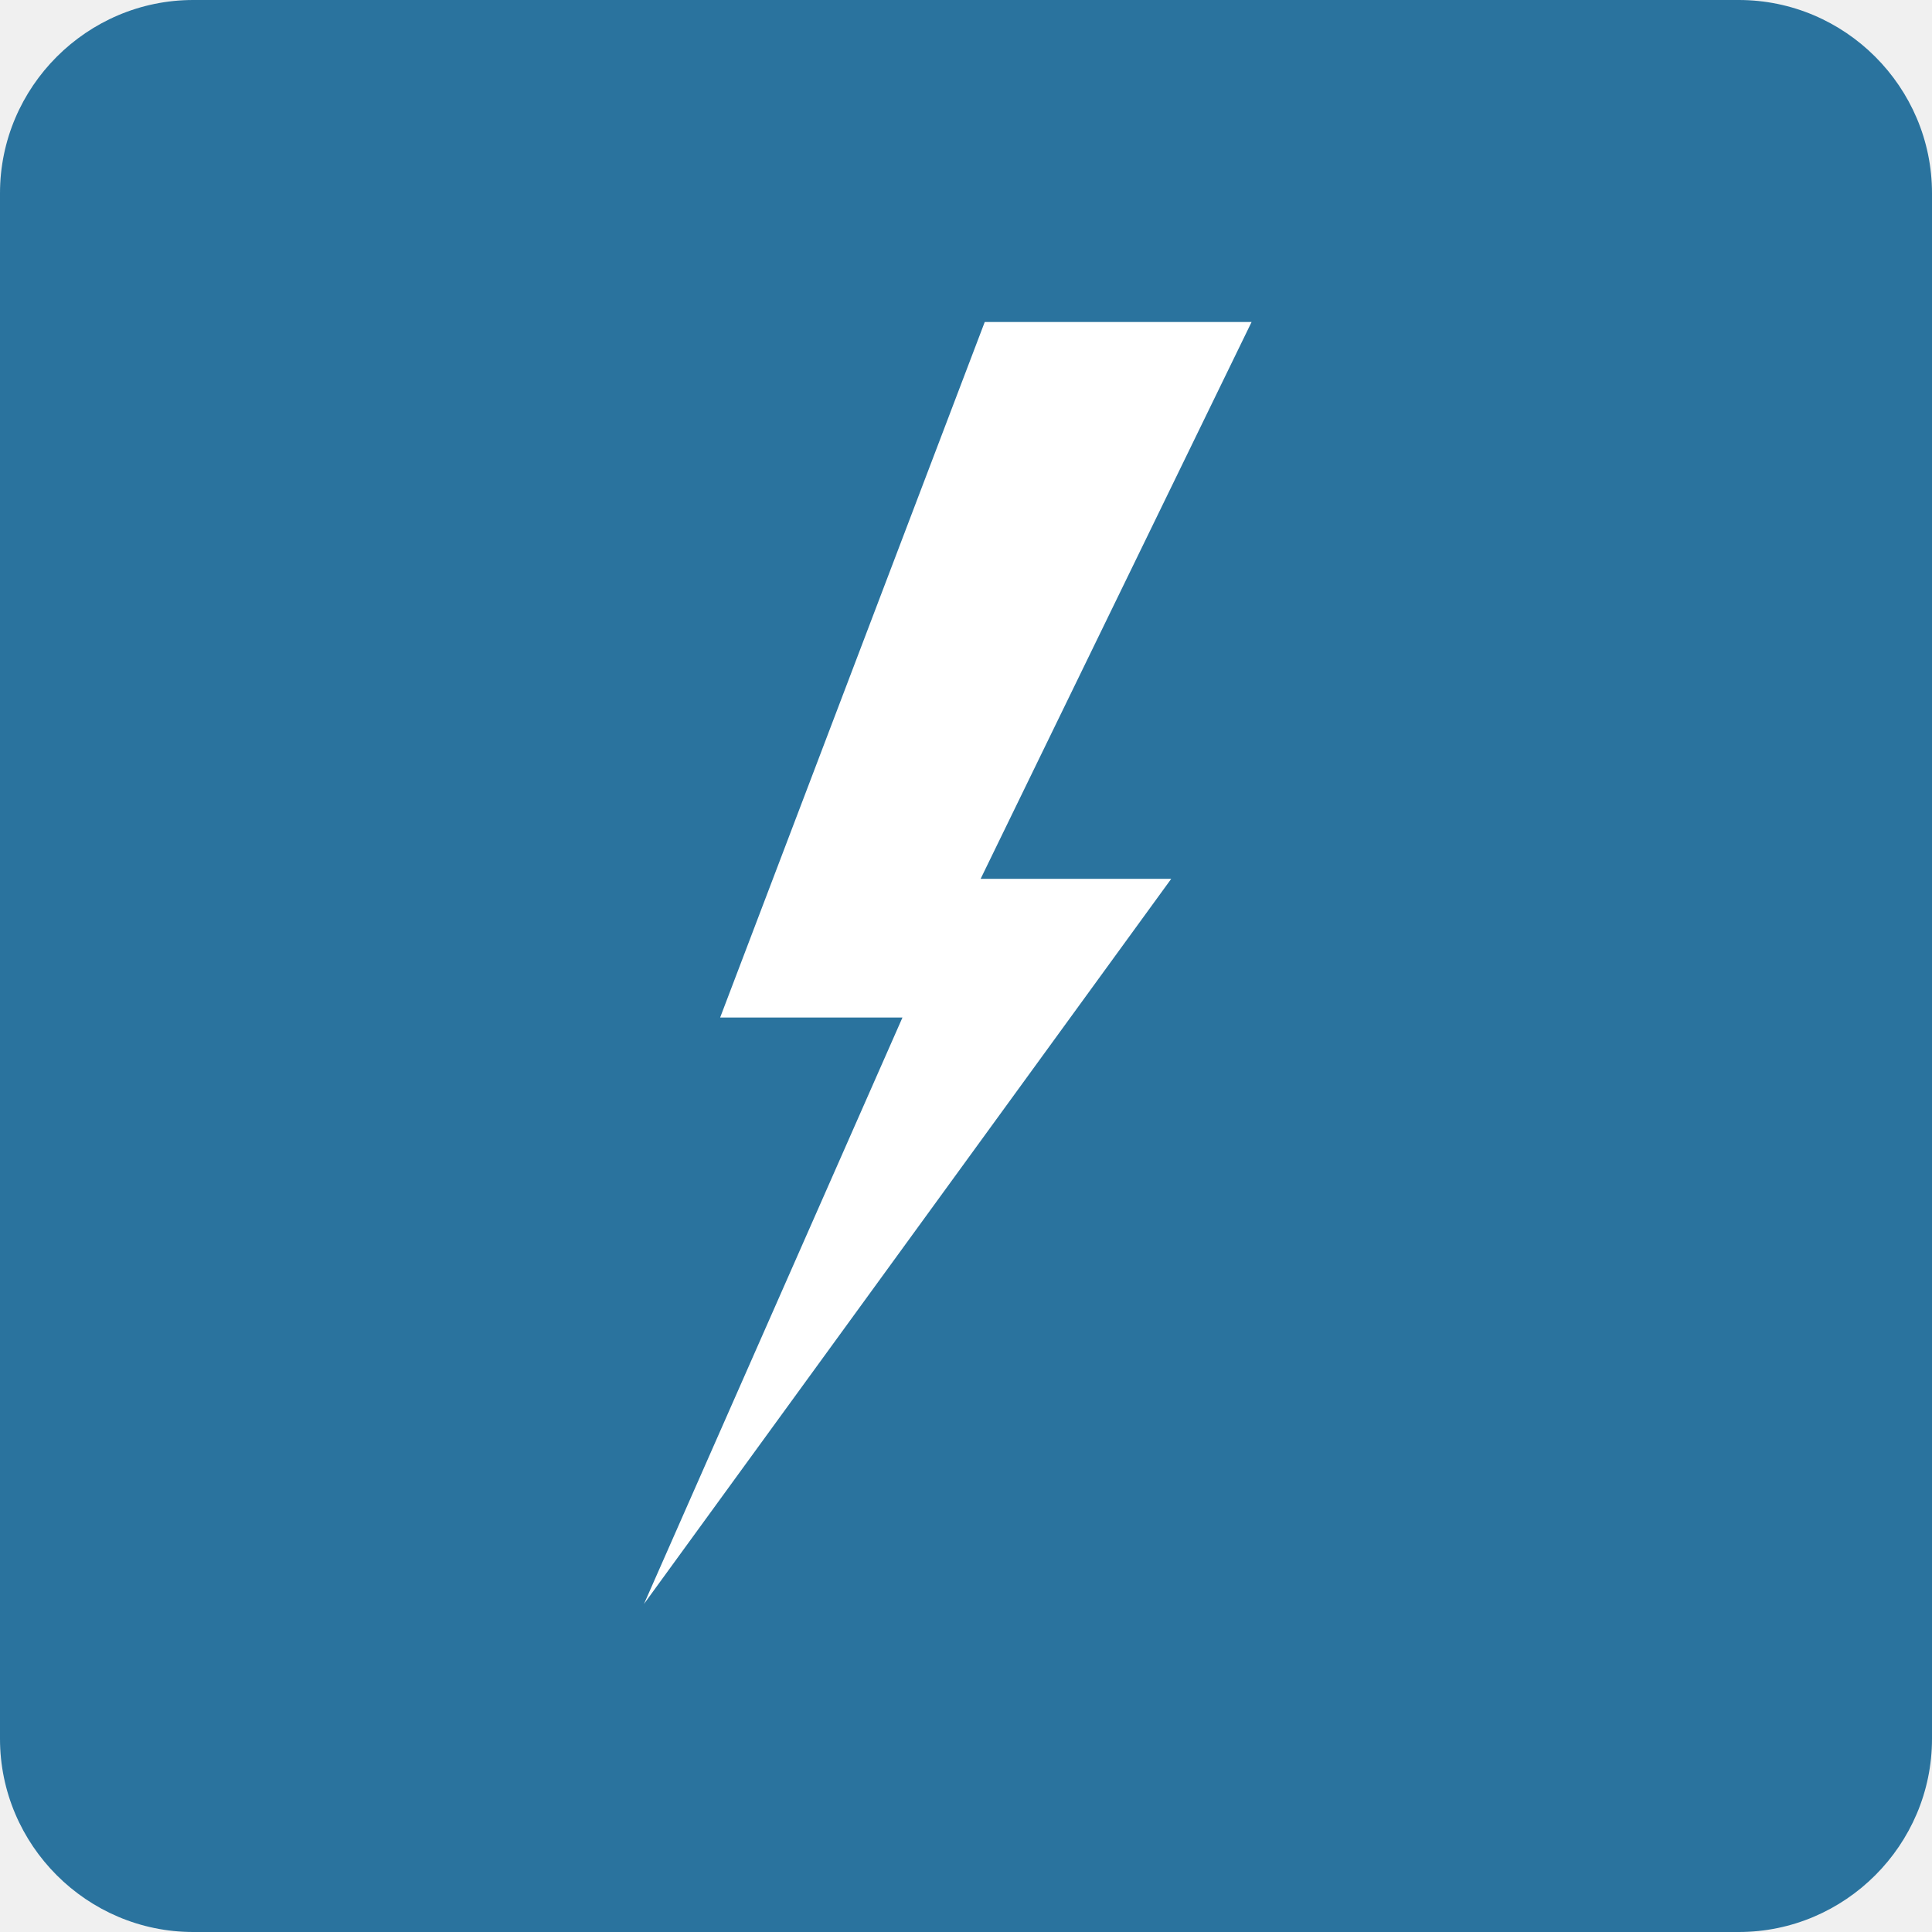
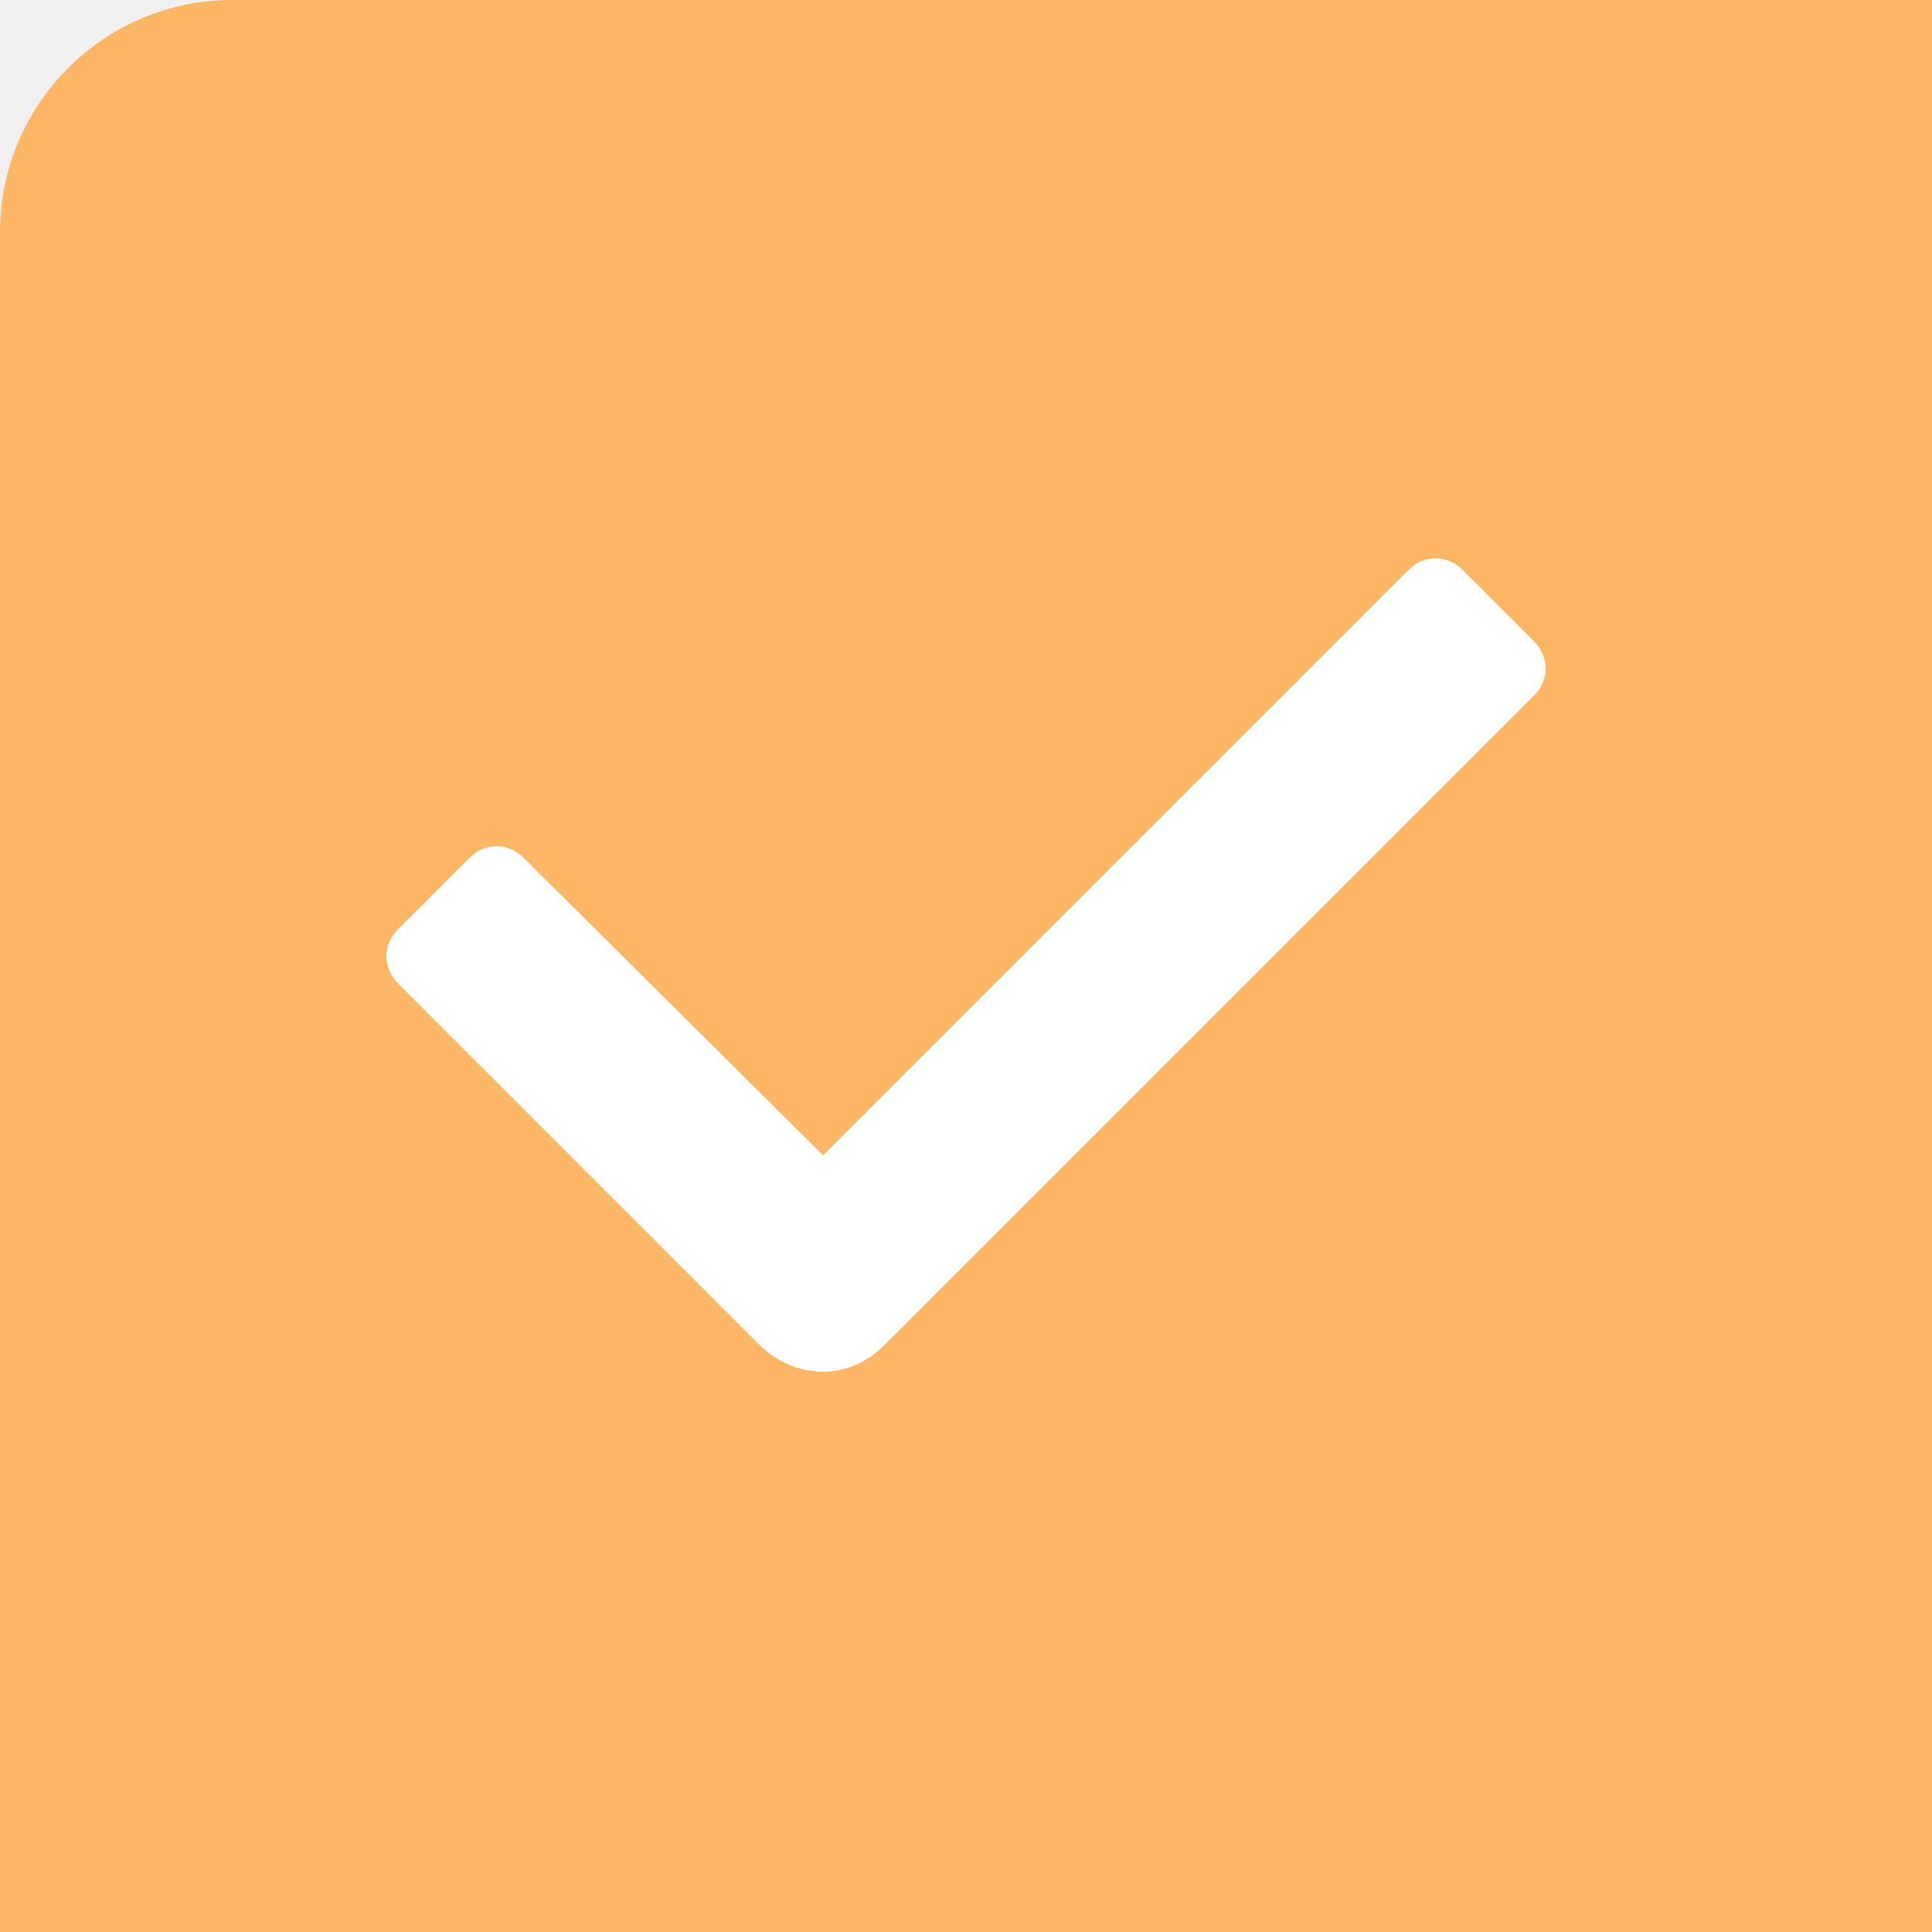
- <svg xmlns="http://www.w3.org/2000/svg" width="120px" height="120px" viewBox="0 0 120 120" version="1.1">
+ <svg xmlns="http://www.w3.org/2000/svg" width="100px" height="100px" viewBox="0 0 100 100" version="1.1">
  <g stroke="none" stroke-width="1" fill="none" fill-rule="evenodd">
-     <path d="M120,108 C120,114.6 114.6,120 108,120 L12,120 C5.4,120 0,114.6 0,108 L0,12 C0,5.4 5.4,0 12,0 L108,0 C114.6,0 120,5.4 120,12 L120,108 L120,108 Z" id="Shape" fill="#2A739E" />
-     <path d="M77.738,20 L61.164,20 L44.73,63.2 L56.054,63.2 L40,99.623 L72.746,54.587 L60.908,54.587 L77.738,20 Z" id="Path-1" fill="#FFFFFF" />
+     <path d="M120,108 C120,114.6 114.6,120 108,120 L12,120 C5.4,120 0,114.6 0,108 L0,12 C0,5.4 5.4,0 12,0 L108,0 C114.6,0 120,5.4 120,12 L120,108 L120,108 Z" id="Shape" fill="#FDB665" />
+     <path fill="#fff" d="m42.6 71c-1.2 0-2.4-0.5-3.3-1.4l-18.7-18.7c-0.8-0.8-0.8-2 0-2.8l3.7-3.7c0.8-0.8 2-0.8 2.8 0l15.5 15.4 30.3-30.3c0.8-0.8 2-0.8 2.8 0l3.7 3.7c0.8 0.8 0.8 2 0 2.8l-33.6 33.6c-0.9 0.9-2 1.4-3.2 1.4z" />
  </g>
</svg>
